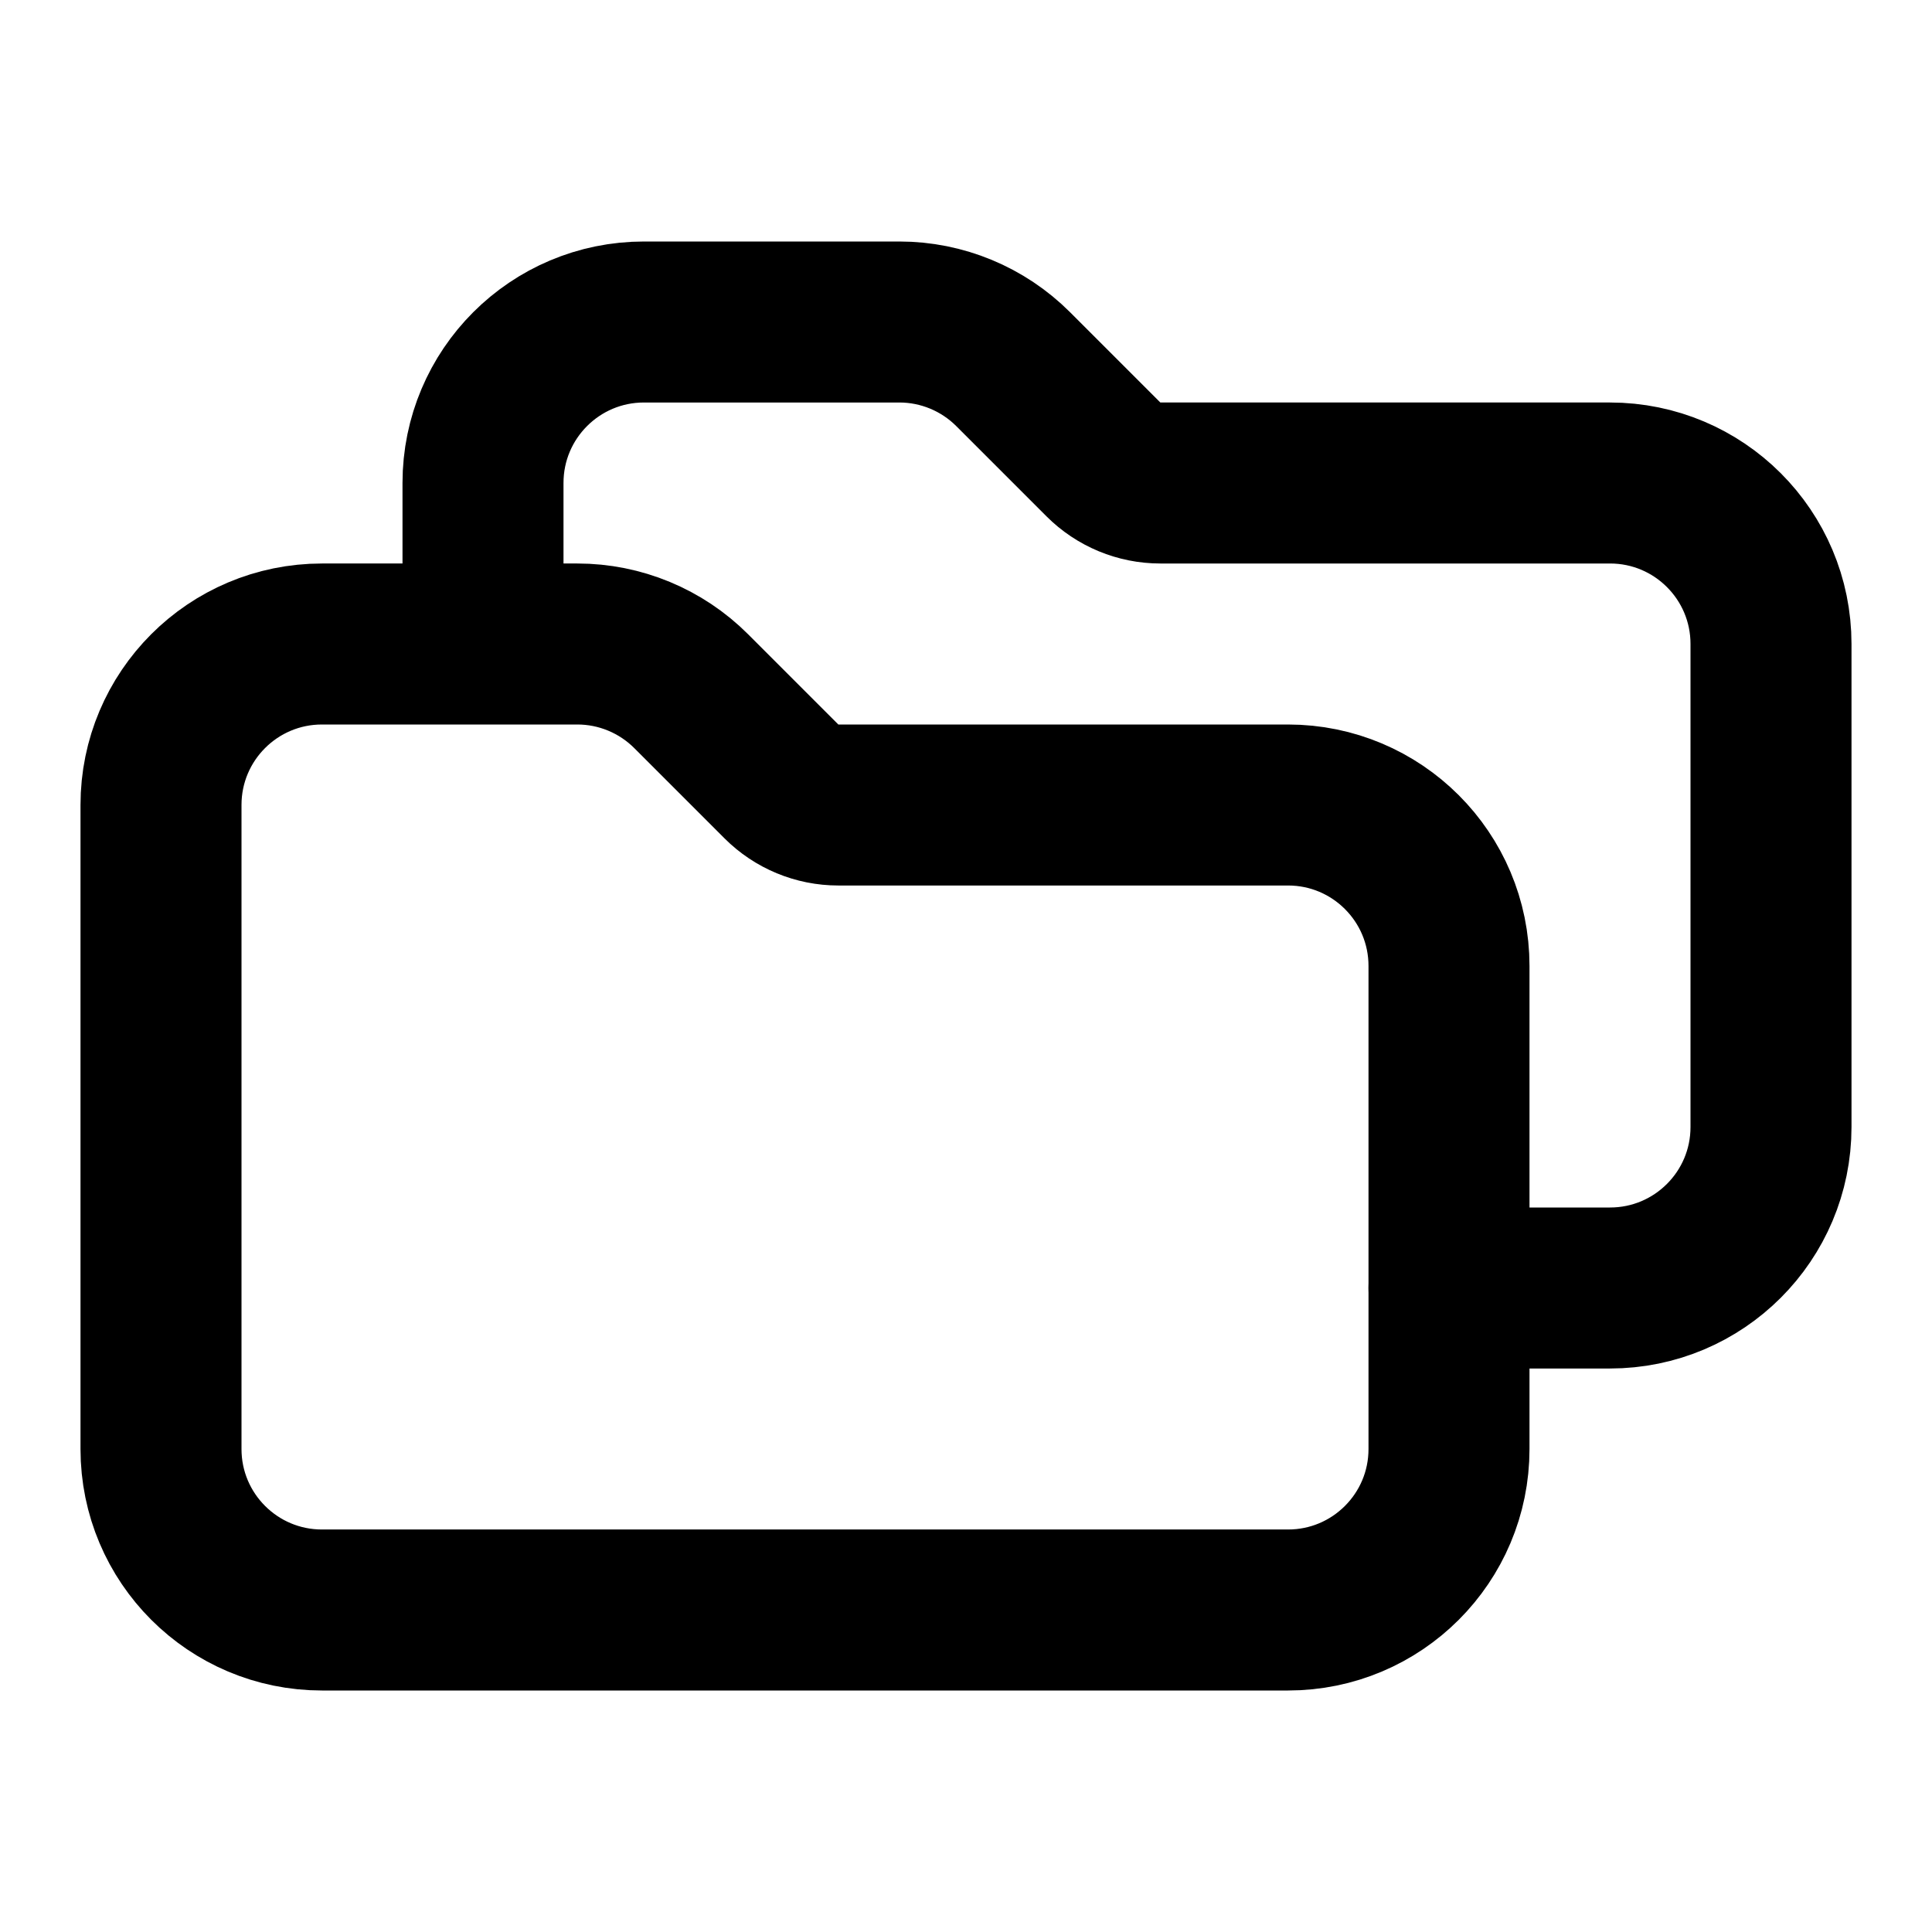
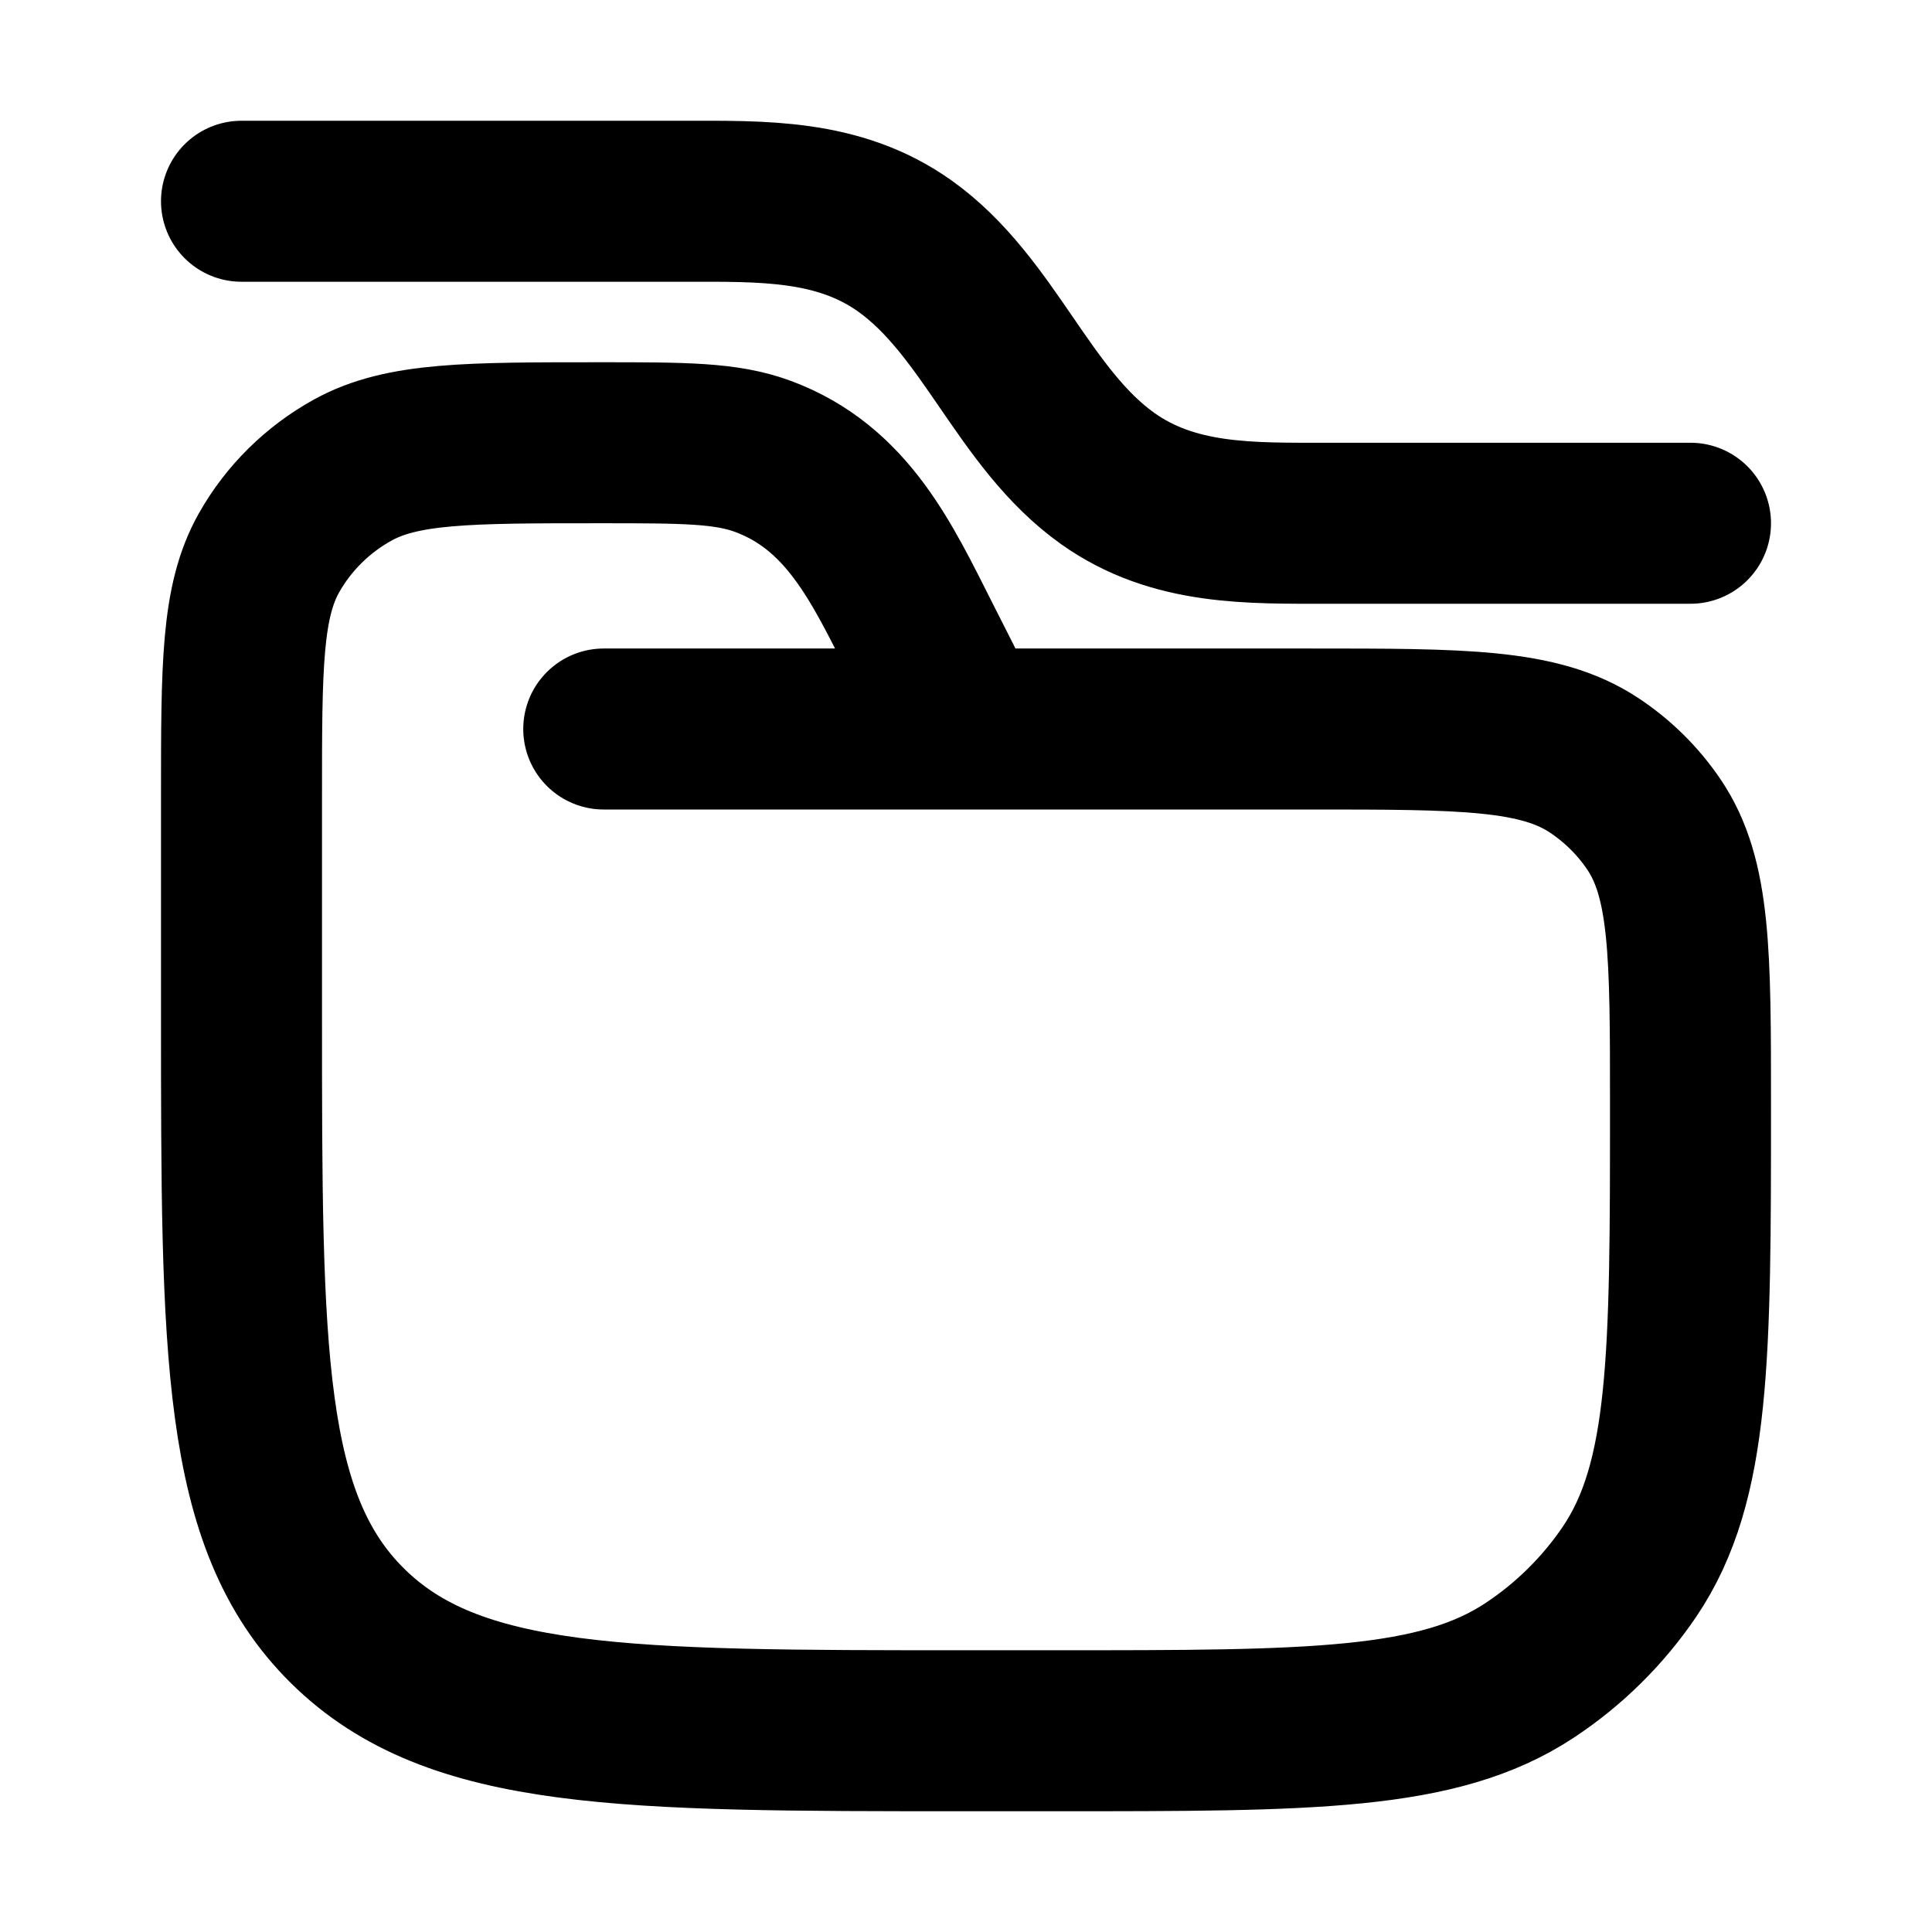
- <svg xmlns="http://www.w3.org/2000/svg" aria-hidden="true" width="24" height="24" viewBox="0 0 24 24" fill="none">
-   <path d="M2 10V18C2 19.105 2.895 20 4 20H16C17.105 20 18 19.105 18 18V12C18 10.895 17.105 10 16 10H10.414C10.149 10 9.895 9.895 9.707 9.707L8.586 8.586C8.211 8.211 7.702 8 7.172 8H4C2.895 8 2 8.895 2 10Z" stroke="currentColor" stroke-width="2" stroke-linecap="round" stroke-linejoin="round" />
-   <path d="M6 7V6C6 4.895 6.895 4 8 4H11.172C11.702 4 12.211 4.211 12.586 4.586L13.707 5.707C13.895 5.895 14.149 6 14.414 6H20C21.105 6 22 6.895 22 8V14C22 15.105 21.105 16 20 16H18" stroke="currentColor" stroke-width="2" stroke-linecap="round" stroke-linejoin="round" />
+ <svg xmlns="http://www.w3.org/2000/svg" width="24" height="24" viewBox="0 0 24 24" fill="none" aria-hidden="true">
+   <path d="M7.5 9.056H16.275C18.171 9.056 19.119 9.056 19.8 9.505C20.095 9.7 20.348 9.95 20.545 10.241C21 10.913 21 11.85 21 13.722C21 16.843 21 18.404 20.242 19.525C19.913 20.01 19.491 20.427 19 20.751C17.865 21.5 16.285 21.5 13.125 21.5H12C7.757 21.5 5.636 21.5 4.318 20.198C3 18.897 3 16.802 3 12.611V9.895C3 8.28 3 7.473 3.342 6.867C3.586 6.435 3.947 6.079 4.384 5.838C4.998 5.5 5.815 5.5 7.45 5.5C8.497 5.5 9.021 5.5 9.479 5.67C10.526 6.058 10.958 6.997 11.43 7.93L12 9.056" stroke="currentColor" stroke-linecap="round" stroke-width="2" />
+   <path d="M3 2.5H8.5C9.47 2.5 10.418 2.472 11.239 3.055C12.29 3.803 12.71 5.197 13.761 5.945C14.582 6.528 15.53 6.5 16.5 6.5H21" stroke="currentColor" stroke-linecap="round" stroke-width="2" />
</svg>
